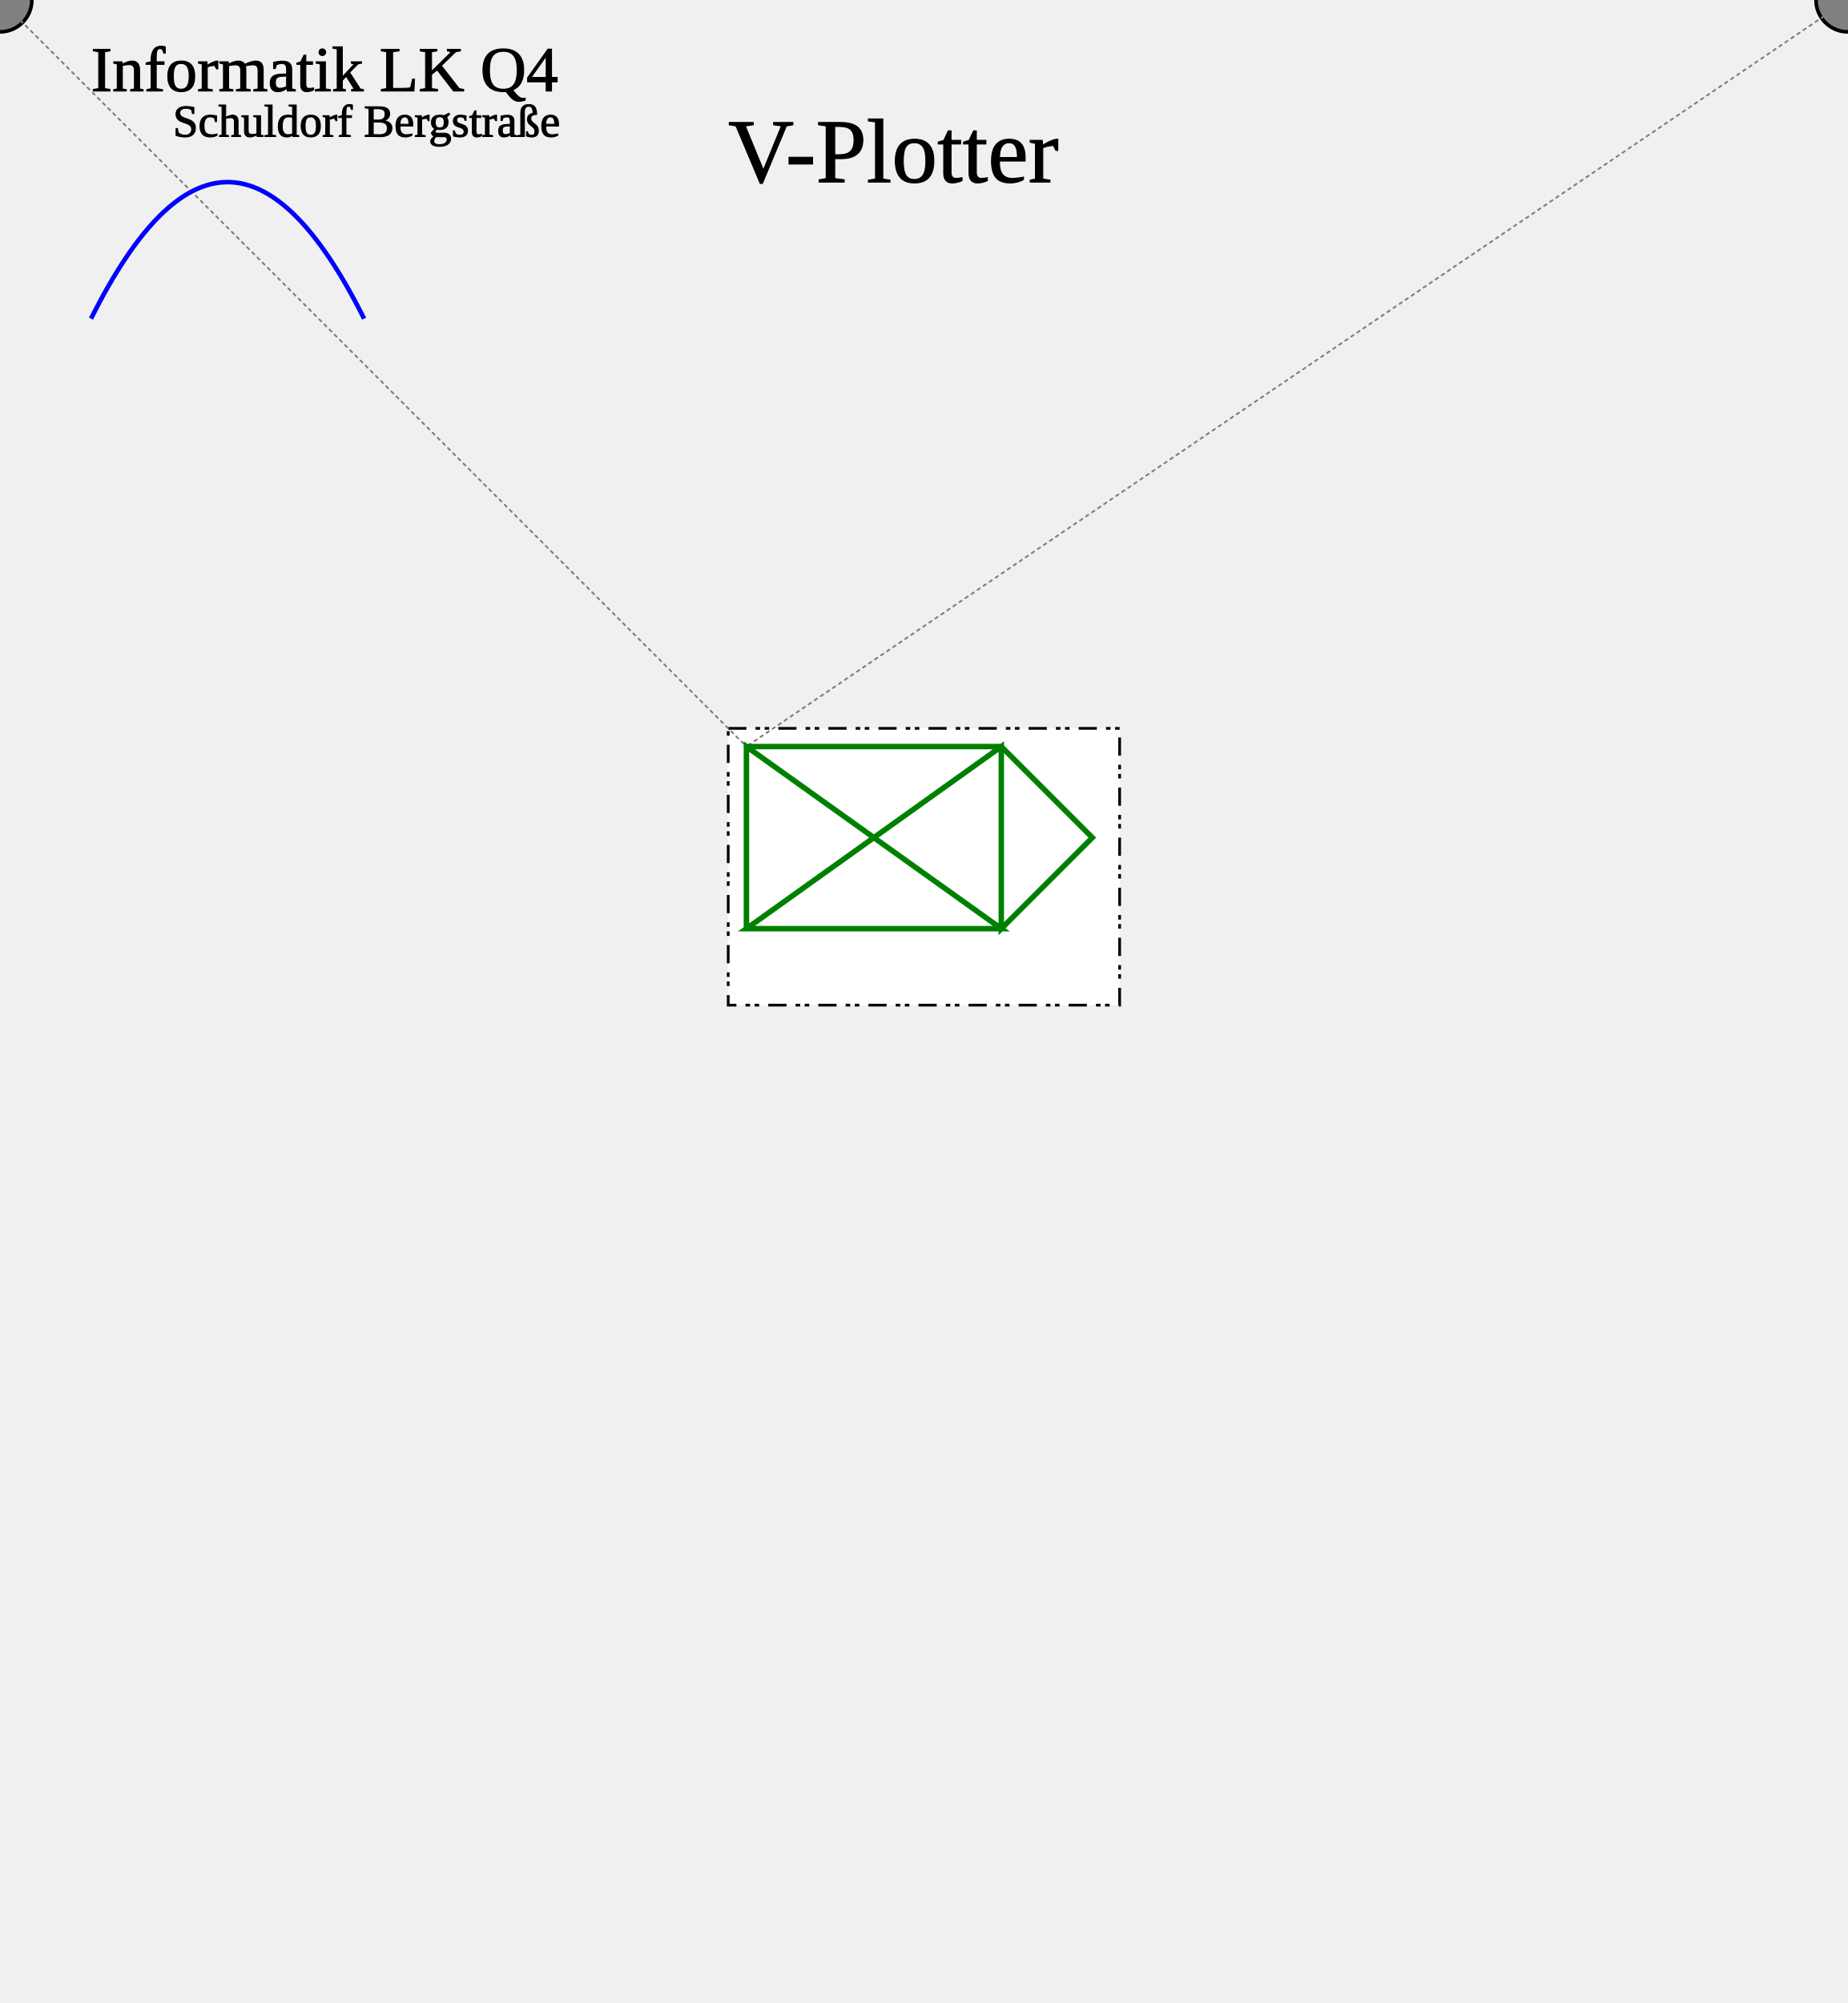
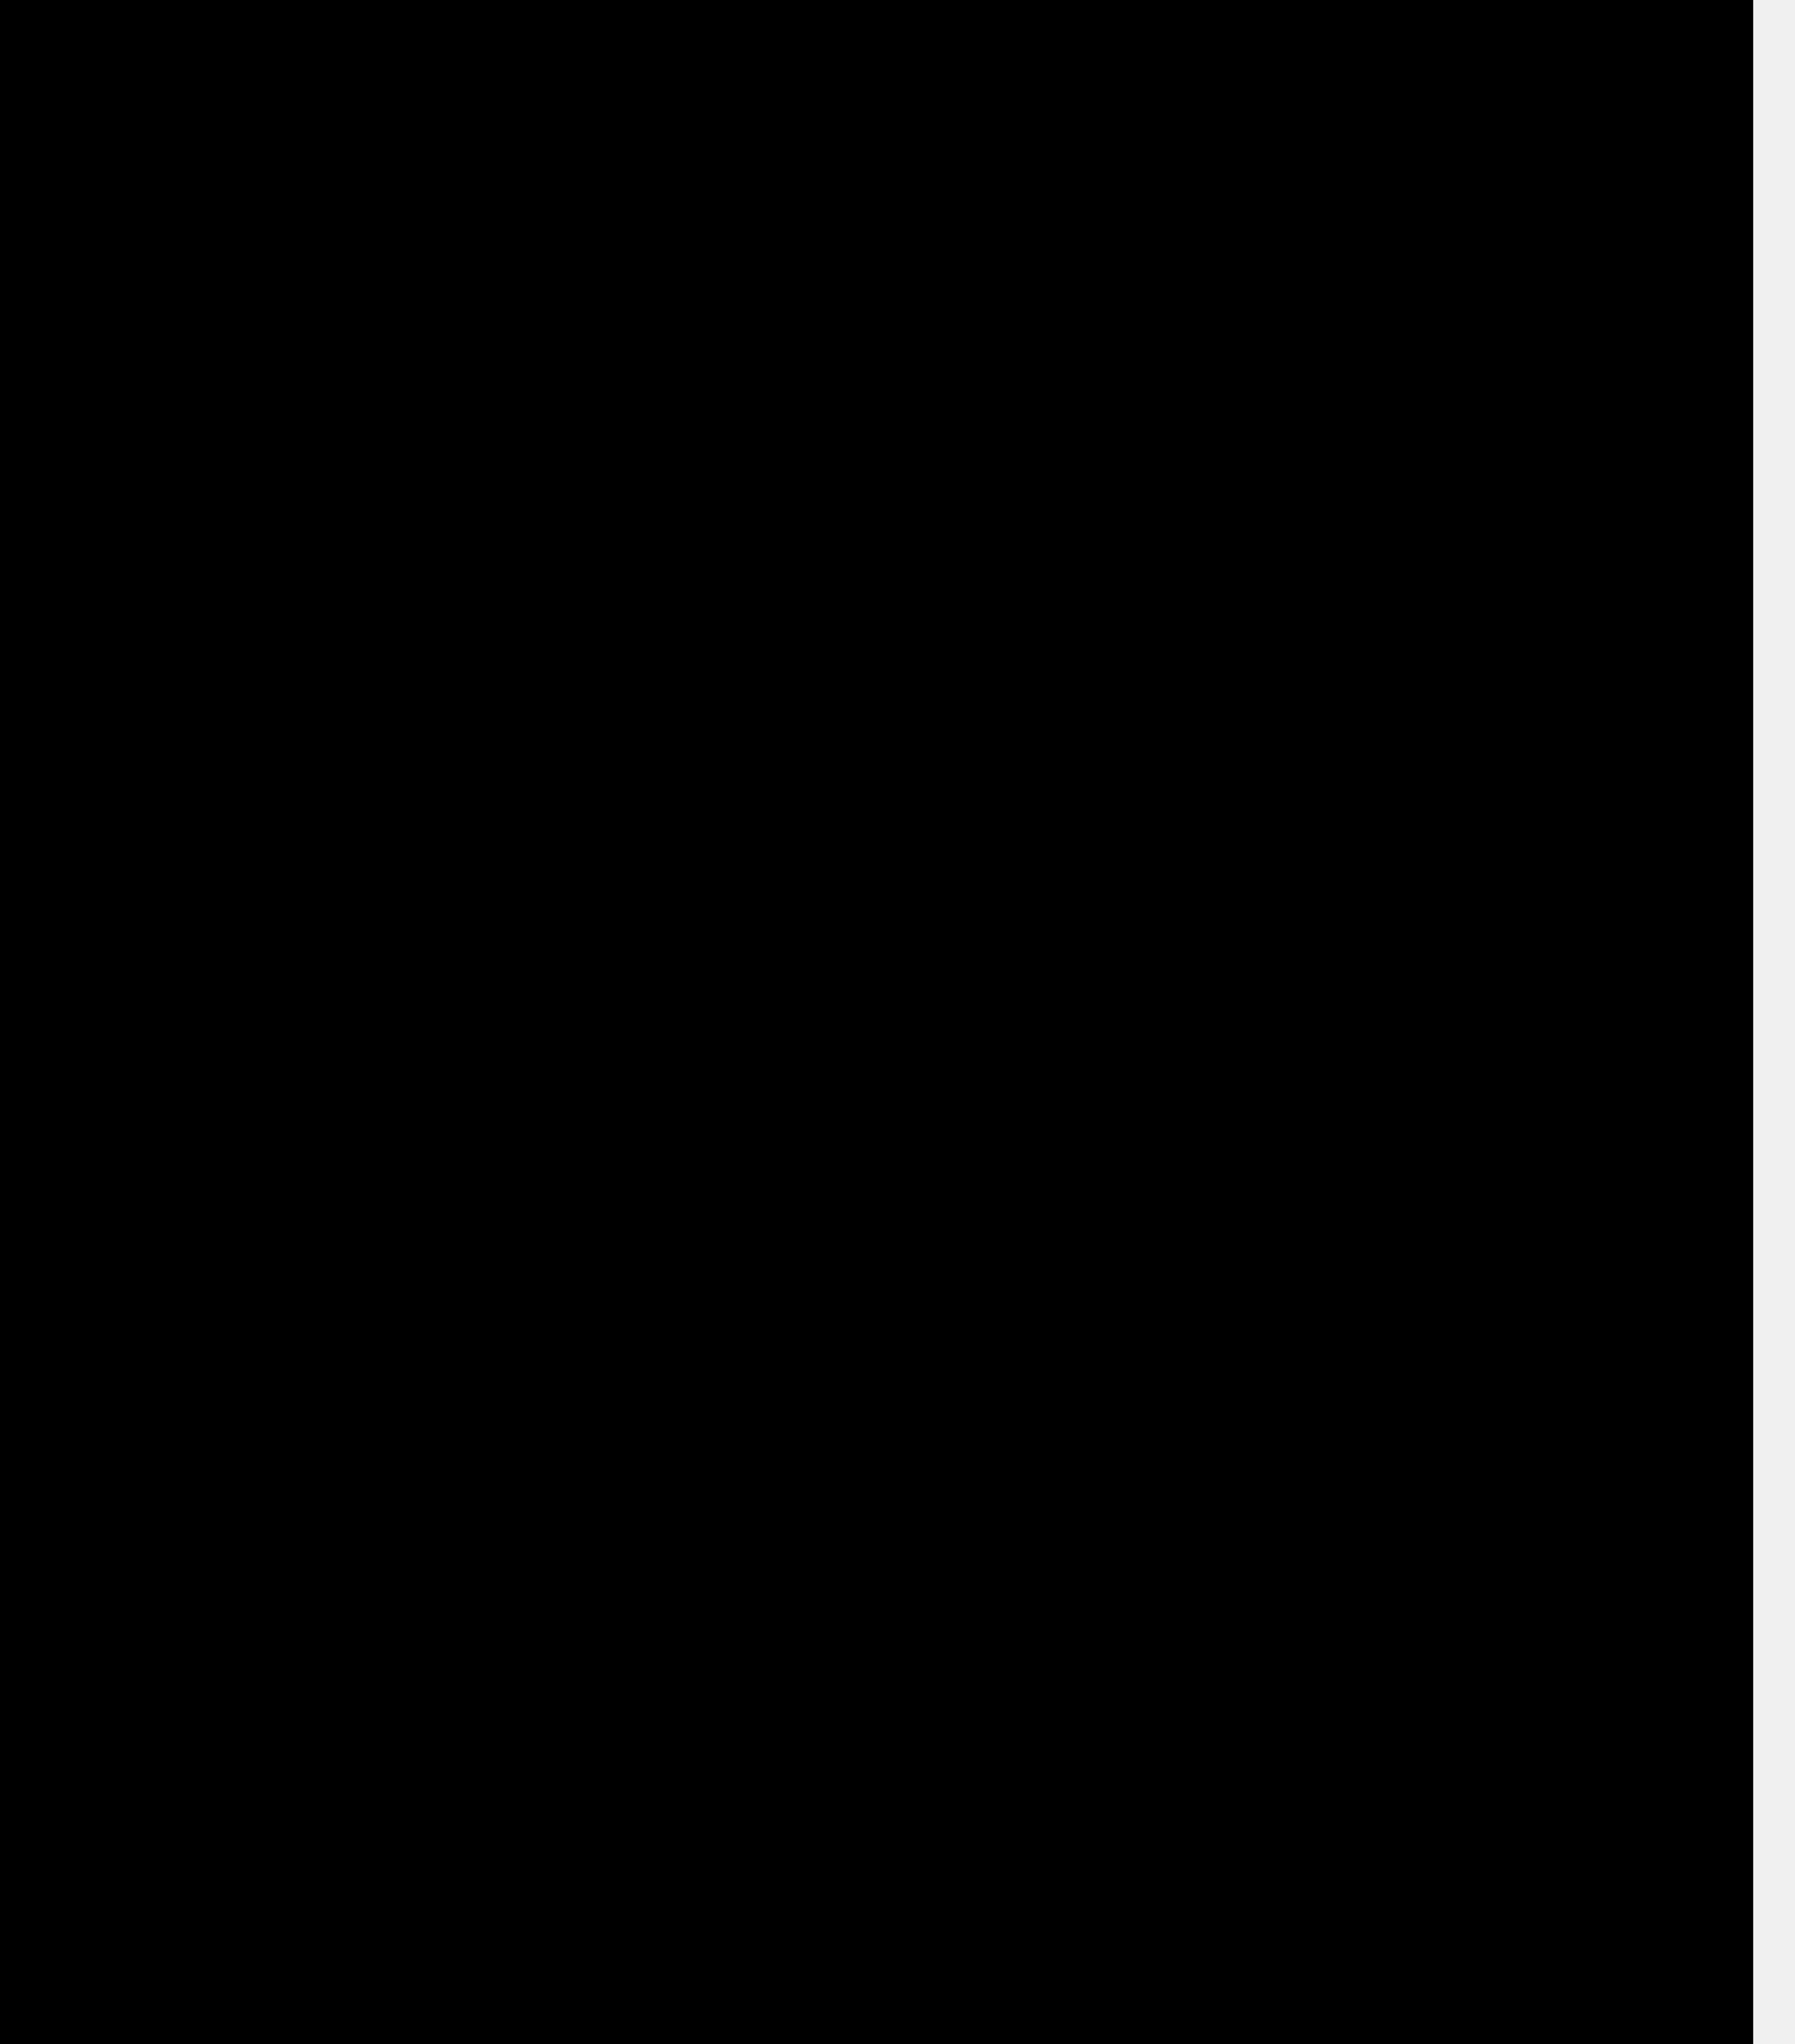
- <svg xmlns="http://www.w3.org/2000/svg" style="border: 8px solid powderblue;margin: 50px;" width="2030" height="2200">
-   <circle cx="0" cy="0" r="35" stroke="black" stroke-width="4" fill="grey" />
-   <circle cx="2030" cy="0" r="35" stroke="black" stroke-width="4" fill="grey" />
-   <text x="100" y="100" style="font-size: 70;stroke: black;">Informatik LK Q4</text>
-   <text x="190" y="150" style="font-size: 50;stroke: black;">Schuldorf Bergstraße</text>
-   <text x="800" y="200" style="font-size: 100;stroke: black;">V-Plotter</text>
-   <rect x="800" y="800" width="430" height="304" stroke="black" stroke-dasharray="20,10,5,5,5,10" stroke-width="3" fill="white" />
-   <line x1="0" y1="0" x2="820" y2="820" stroke="grey" stroke-width="2" stroke-linecap="round" stroke-dasharray="3,5" />
-   <line x1="2030" y1="0" x2="820" y2="820" stroke="grey" stroke-width="2" stroke-linecap="round" stroke-dasharray="3,5" />
-   <polyline points="820,820 1100,820 1200,920 1100,1020 1100,820 820,1020 1100,1020 820,820 820,1020" stroke="green" stroke-width="6" fill="none" />
-   <path d="M 100 350 q 150 -300 300 0" stroke="blue" stroke-width="5" fill="none" />
+ <svg xmlns="http://www.w3.org/2000/svg" version="1.1">
+   <path d="M-4.75 0L200.82 0L200.82 234.18L-4.75 234.18L-4.75 0 Z M125.64 94.04L131.97 119.46C141.65 154.33 147.69 176.12 150.11 184.83C150.43 186.01 151.87 186.44 152.79 185.65C157.53 181.58 160.88 177.94 162.83 174.71C166.2 169.14 164.6 159.45 163.63 153.95C161.42 141.41 141.61 132.44 136.78 131.86C131.59 131.23 110.65 136.36 104.22 148.12C98.4 158.76 103.21 165.15 100.47 169.94C100.42 170.03 102.74 174.33 107.43 182.85C107.56 183.08 107.31 183.34 107.07 183.24C98.49 179.47 103.01 181.46 101.81 180.93C78.52 170.71 62.46 148.84 59.7 123.56C59.61 122.77 59.39 120.8 59.05 117.64C59.05 117.64 59.05 117.64 59.05 117.64C59.66 112.11 64.22 107.86 69.78 107.62C70.48 107.59 72.25 107.52 75.08 107.4C97.29 98.93 111.17 93.63 116.72 91.51C118.75 90.74 118 87.71 115.85 87.97C105.52 89.18 82.93 91.83 71.03 93.23C67.98 93.59 65.68 90.51 66.89 87.69C70.49 79.29 77.91 61.98 81.34 53.96C82.61 51.01 86.83 51.14 87.92 54.16C94.94 73.7 112.49 122.55 140.56 200.72C113.59 166.28 96.73 144.76 89.99 136.15C86.63 131.86 80.9 130.23 75.79 132.1C75.46 132.22 74.63 132.53 73.3 133.01C71.91 134.94 71.03 136.14 70.68 136.63C60.23 151.05 57.29 169.6 62.76 186.56C63.21 187.97 64.35 191.5 66.17 197.15L91.12 156.17C124 103.92 144.54 71.26 152.76 58.19C153.97 56.28 151.56 54.16 149.81 55.6C146.49 58.34 139.87 63.82 134.99 67.84C134.02 68.65 133.9 70.1 134.73 71.05C141.45 78.72 156.08 95.44 161.8 101.97C162.98 103.31 165.13 101.96 164.43 100.31C160.81 91.84 153.44 74.57 149.73 65.86C147.56 60.78 143.56 56.69 138.52 54.41C137.99 54.17 136.67 53.57 134.55 52.61L96.46 50.16L86.34 40.75C85.6 38 85.14 36.29 84.96 35.6C83.04 28.45 88.59 21.48 95.99 21.75C97.87 21.82 94.37 21.69 97.69 21.82C102.03 21.97 105.53 25.44 105.73 29.77C105.79 31.13 105.66 28.24 105.73 29.77C105.93 34.06 104.11 38.19 100.82 40.94C100.06 41.58 98.16 43.17 95.13 45.71 M82.74 108.51L78 105.74L77.18 99.83L82.74 87.16L90.99 75.77L114.82 74.88L122.54 68.54L124.39 61.3C119.46 52.95 116.26 46.27 114.82 41.26C113.37 36.25 113.67 32.91 115.71 31.23C119.91 27.49 123.87 25.96 127.58 26.63C131.29 27.29 134.76 30.16 137.98 35.24C139.2 38.74 138.82 41.65 136.86 43.95C134.89 46.25 131.33 47.95 126.17 49.05L110.14 52.16L107.01 53.99L103.73 57.26L101.45 63.3C103.49 66.37 105.34 68.71 107.01 70.3C108.68 71.9 110.51 73.42 112.5 74.88L126.17 76.44L137.98 79.39L141.76 90.25L146.44 114.3L147.67 117.75L151.79 119.65L155.35 116.01L157.13 110.29L155.35 107.18L129.74 107.18L82.74 108.51Z" id="a2iFusR0fn" />
+   <path d="M77.18 15.03L151.67 15.03C151.77 15.09 151.83 15.12 151.86 15.14C158.79 19.05 164.19 25.22 167.15 32.61C167.15 32.61 167.15 32.61 167.15 32.61L189.71 181.19C189.72 189.83 187.24 196.6 182.29 201.48C177.34 206.36 170.48 209.48 161.71 210.85L59.05 209.59C50.41 207.38 44.11 203.1 40.17 196.76C36.22 190.41 34.61 182 35.35 171.52L57.95 29.68C58.18 29.24 58.33 28.97 58.39 28.86C62.28 21.68 69.17 16.62 77.18 15.03C77.18 15.03 77.18 15.03 77.18 15.03Z" />
</svg>
